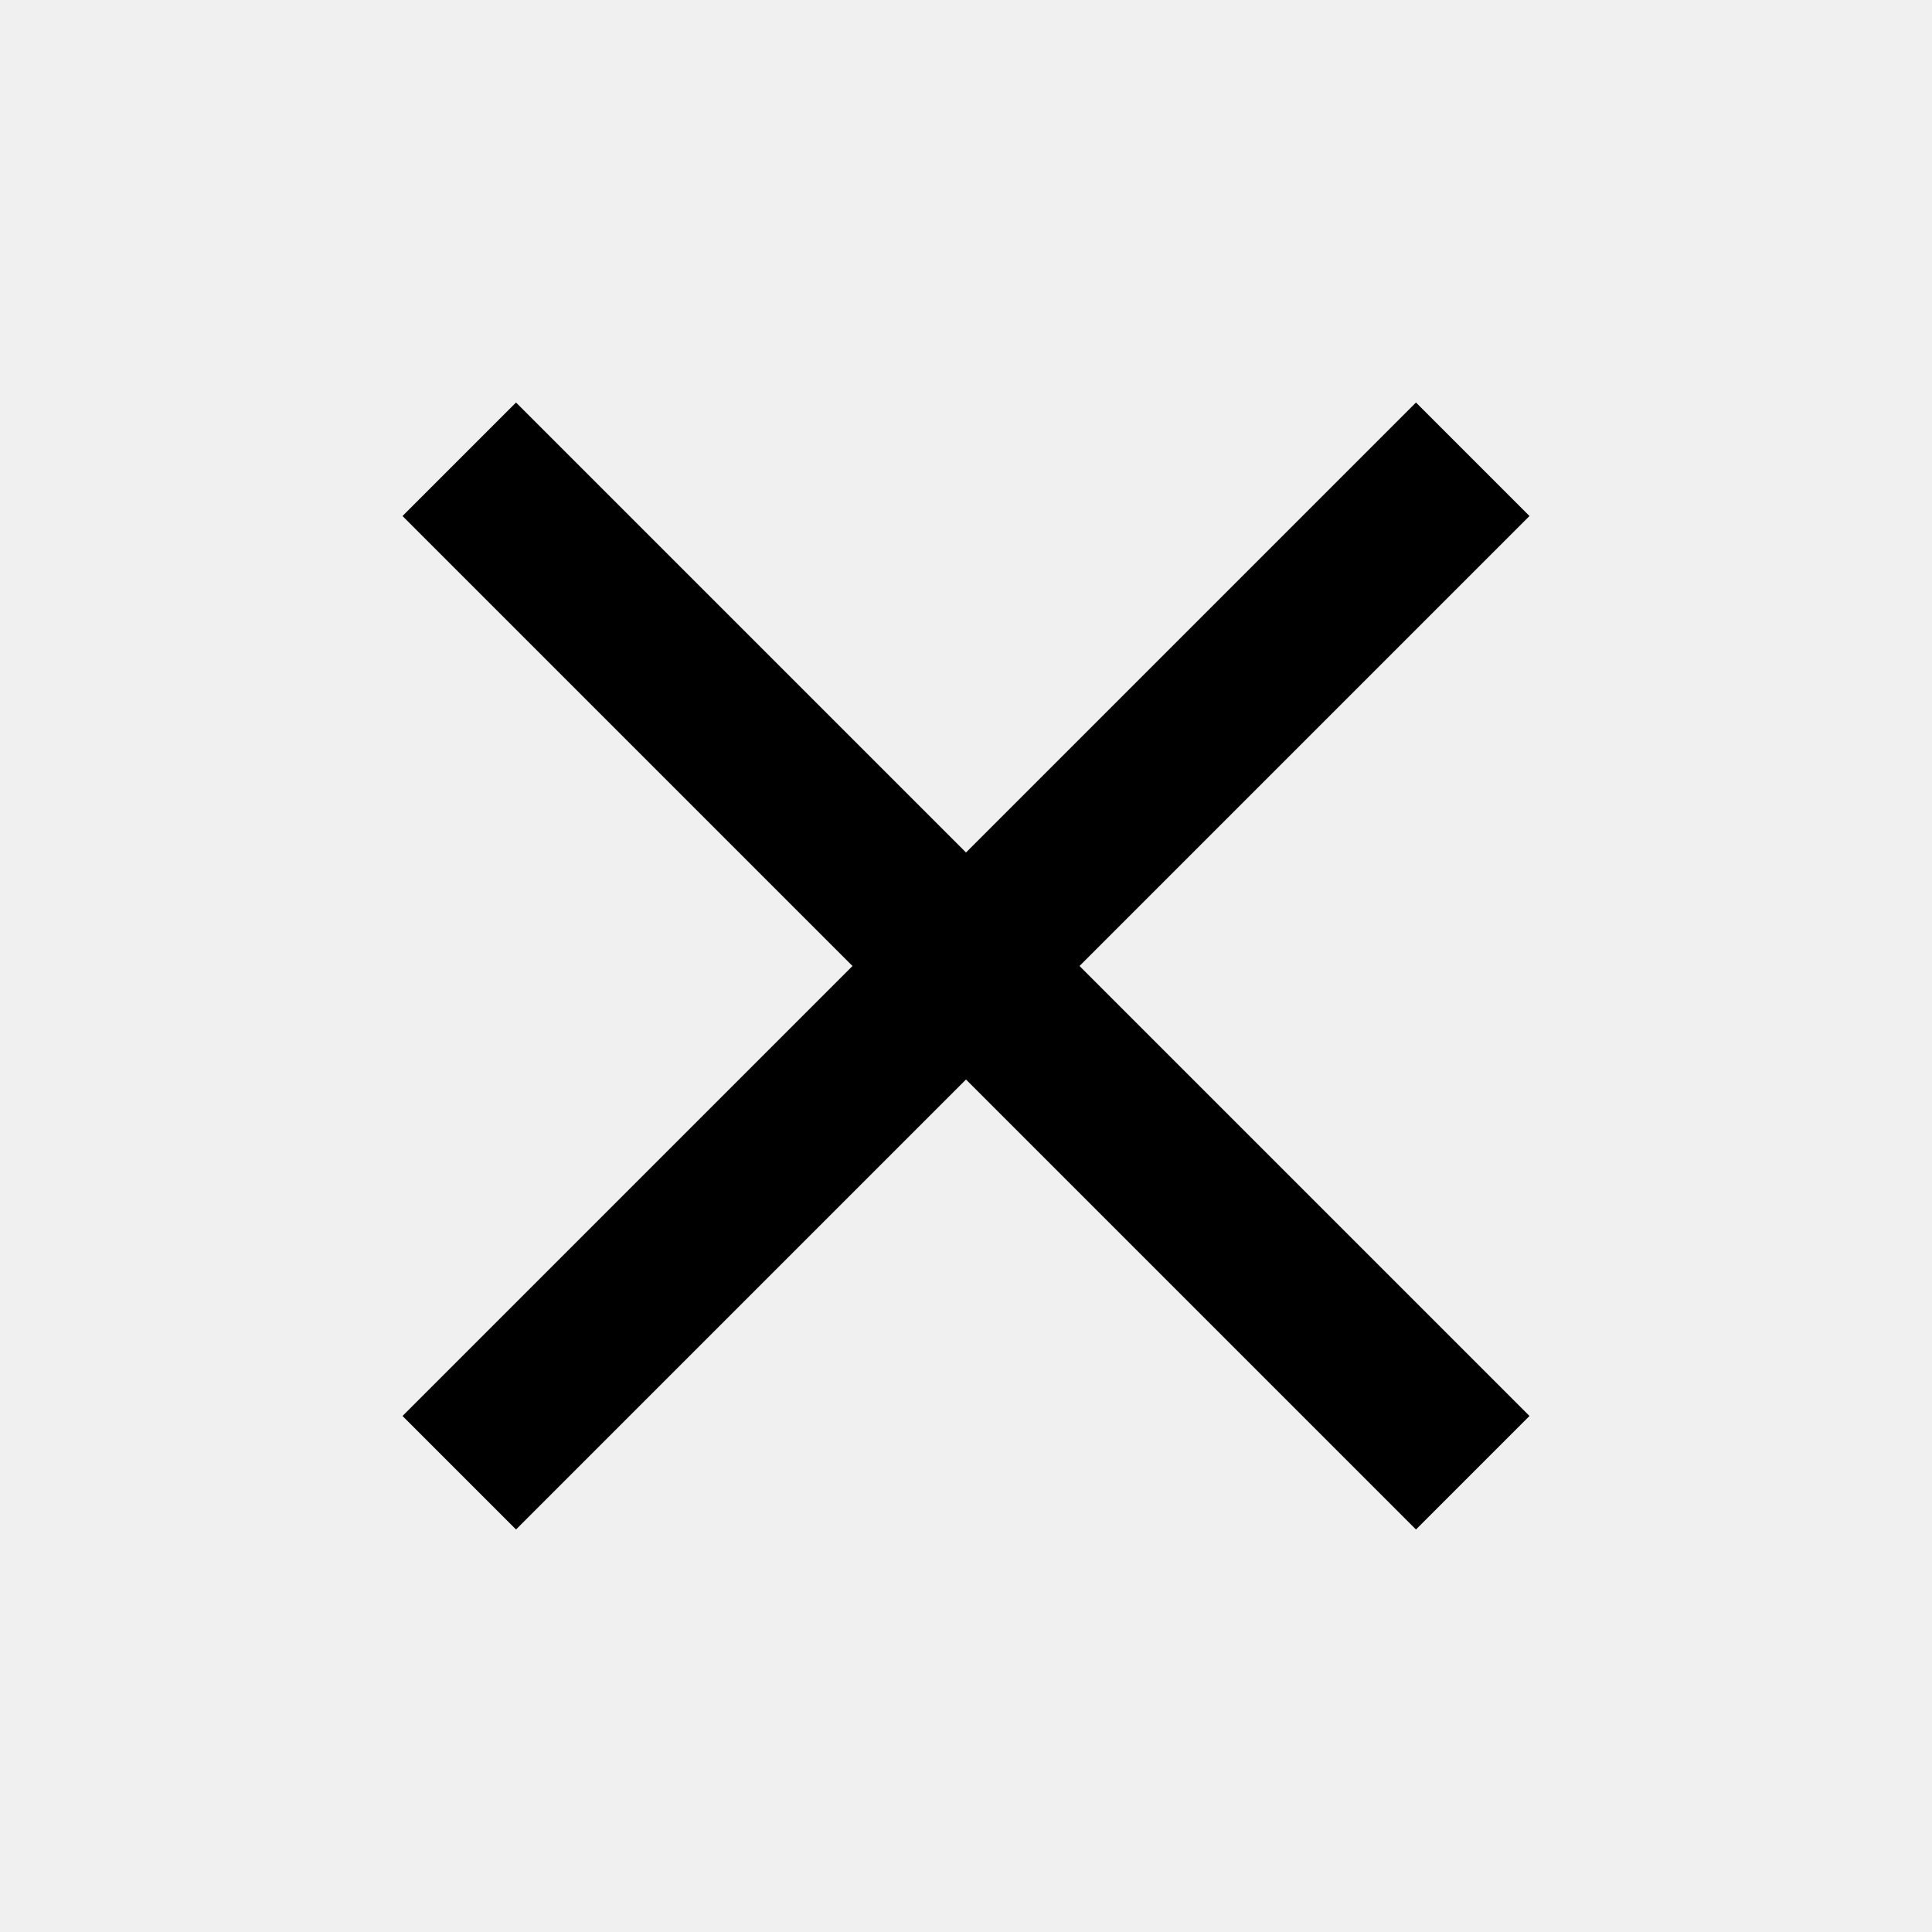
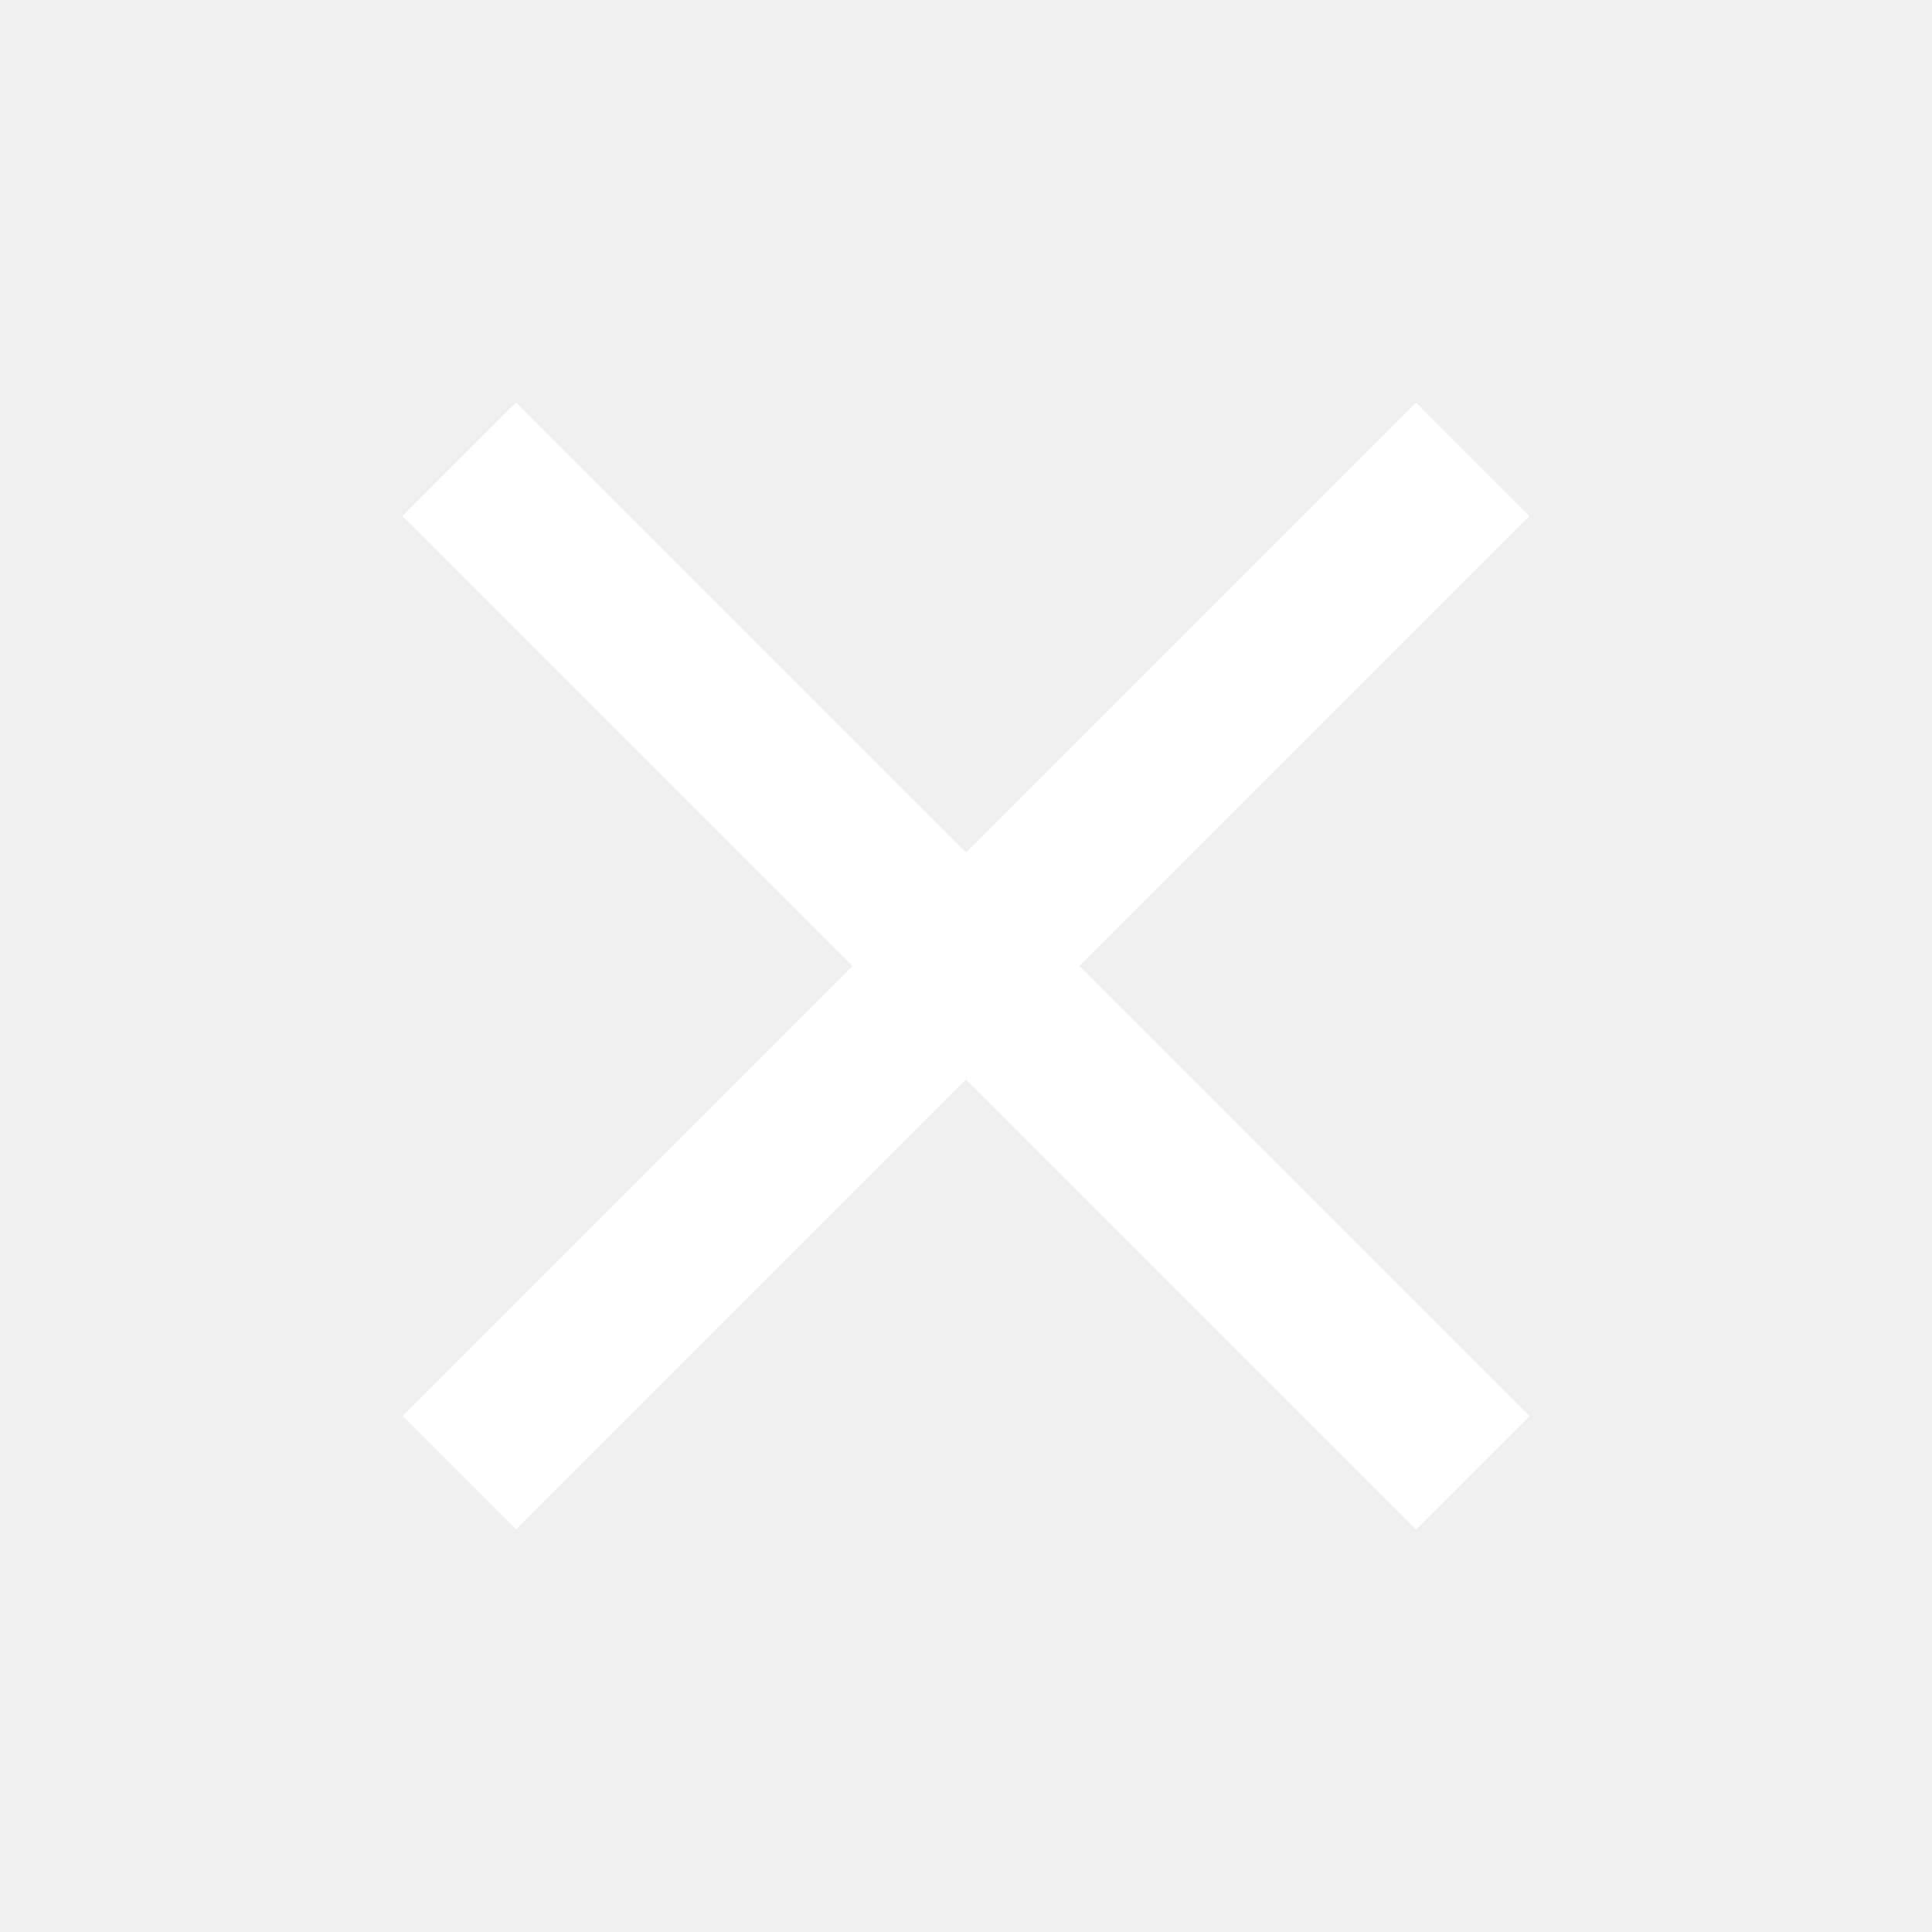
<svg xmlns="http://www.w3.org/2000/svg" version="1.1" width="32" height="32" viewBox="0 0 32 32">
-   <path d="M25.333 8.547l-1.88-1.88-7.453 7.453-7.453-7.453-1.88 1.88 7.453 7.453-7.453 7.453 1.88 1.88 7.453-7.453 7.453 7.453 1.88-1.88-7.453-7.453z" />
+   <path fill="#fff" d="M25.333 8.547l-1.88-1.88-7.453 7.453-7.453-7.453-1.88 1.88 7.453 7.453-7.453 7.453 1.88 1.88 7.453-7.453 7.453 7.453 1.88-1.88-7.453-7.453z" />
</svg>
